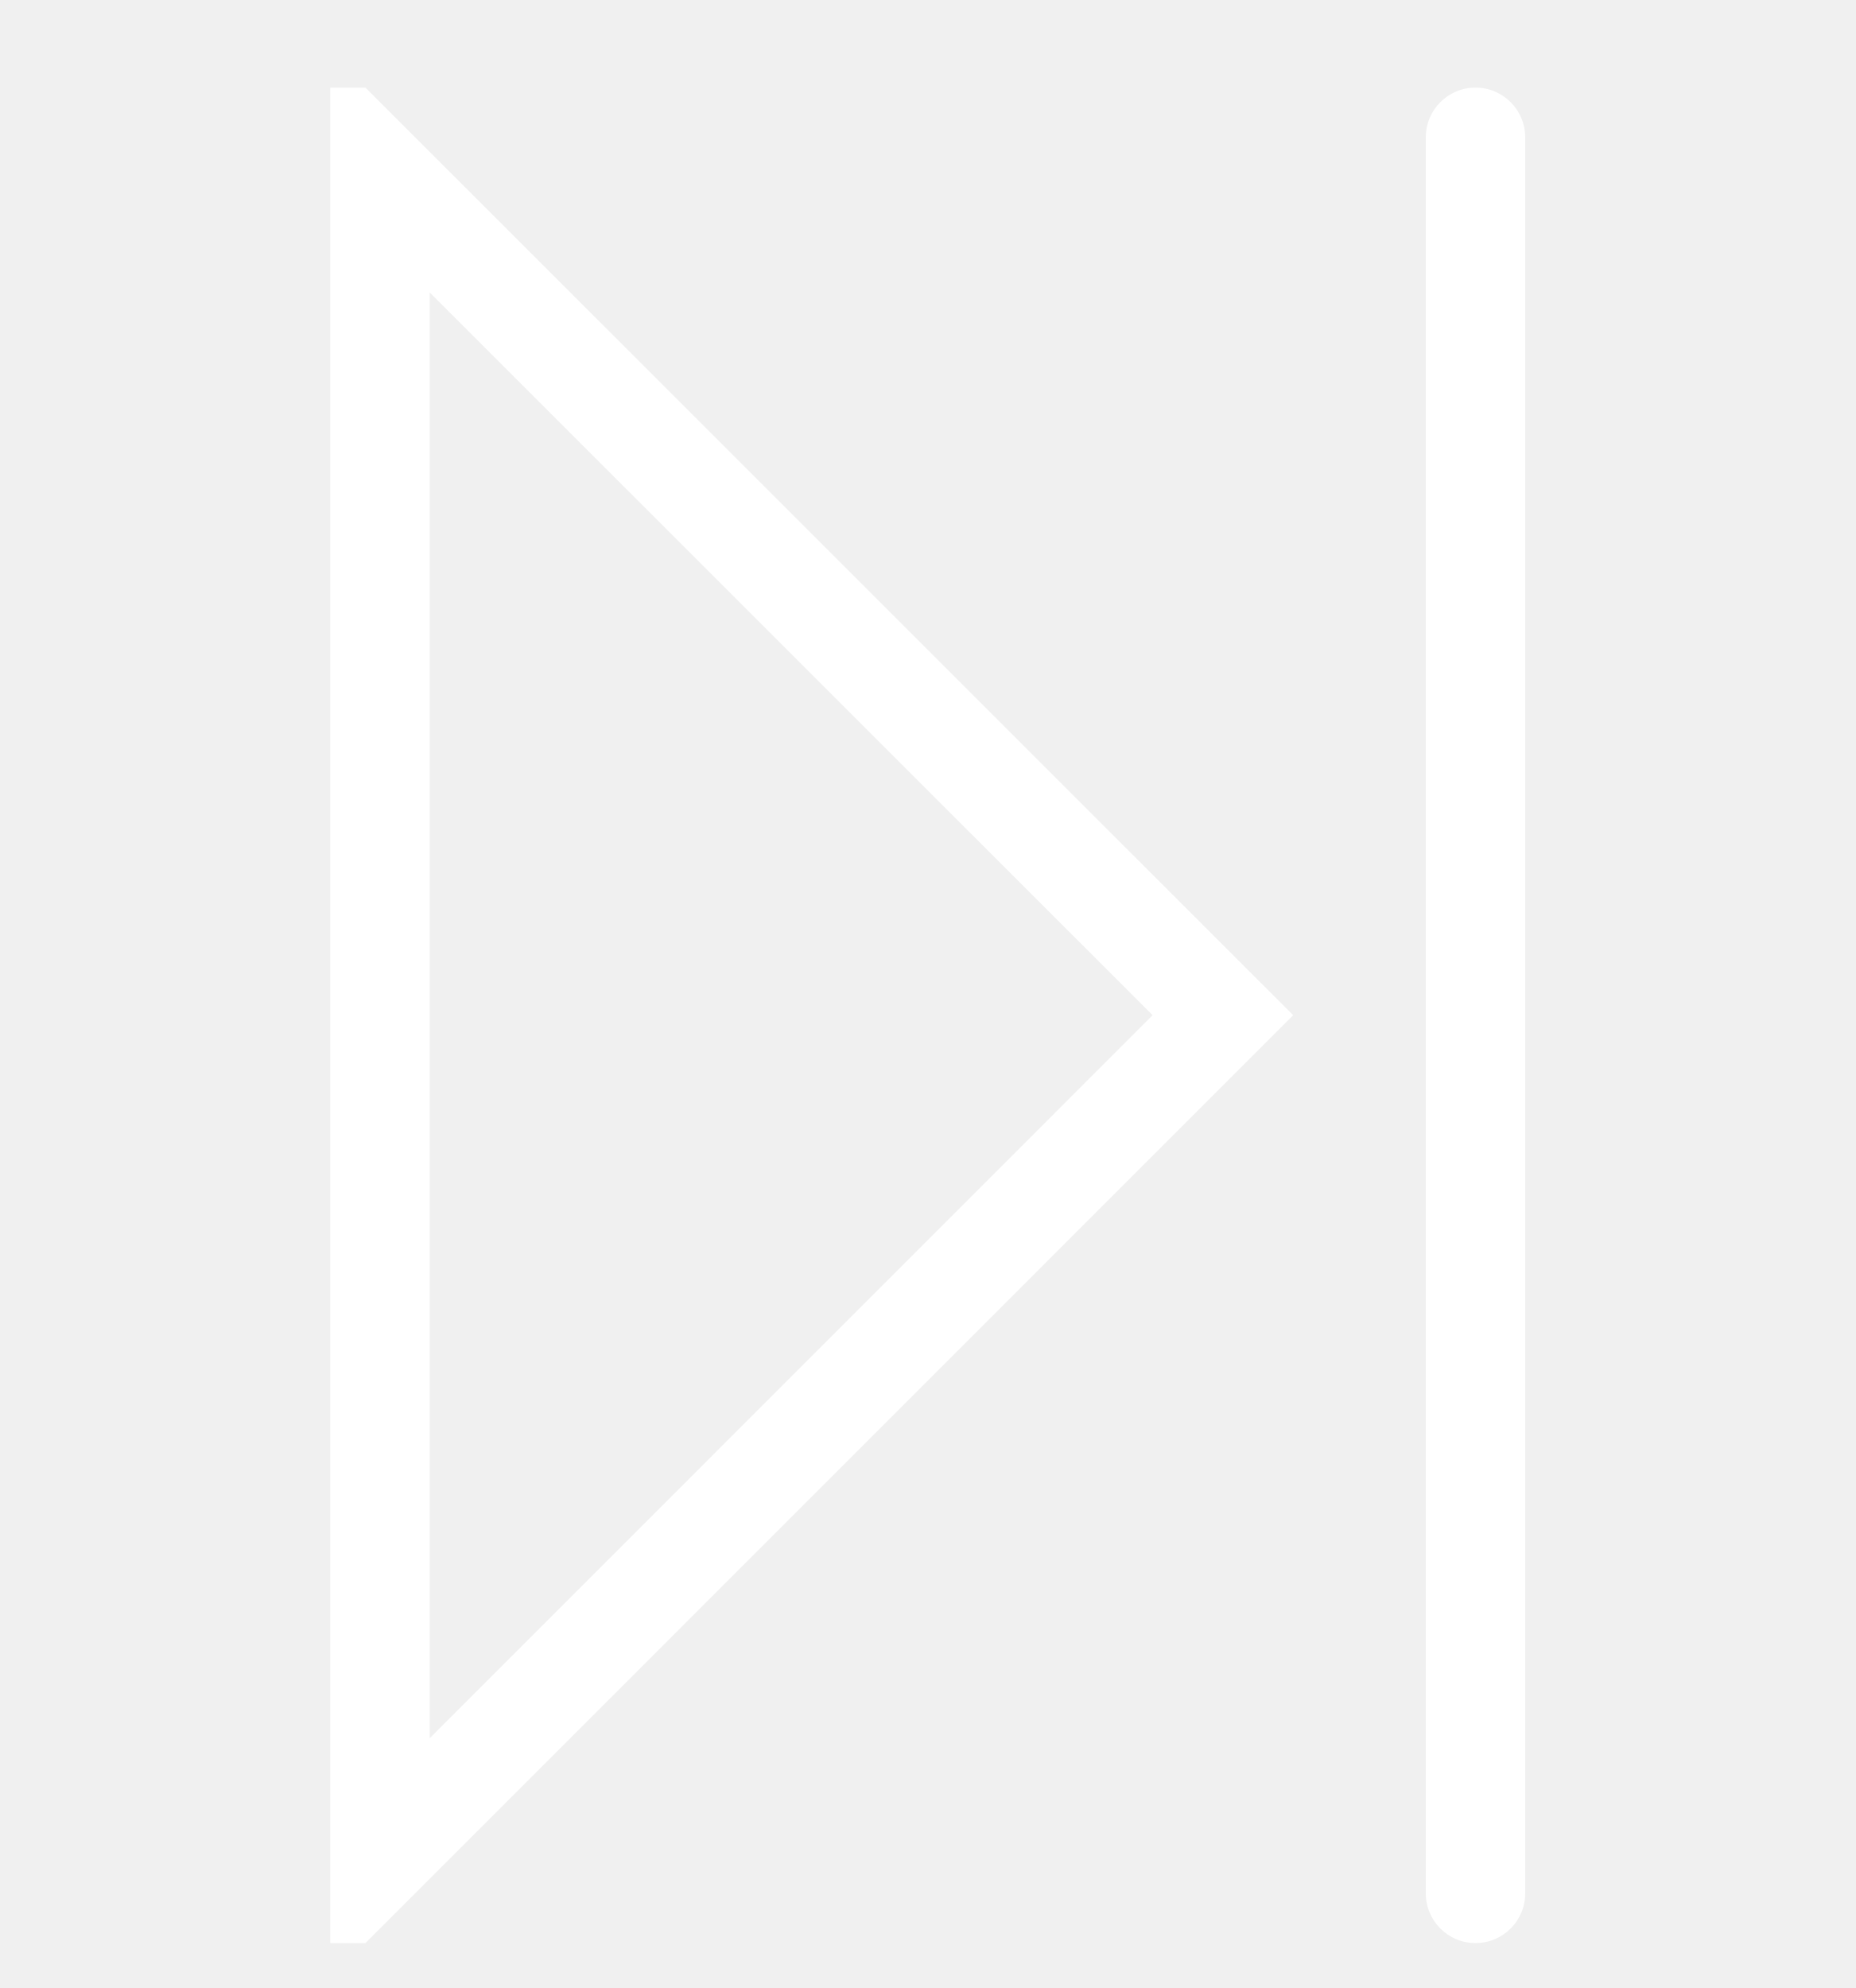
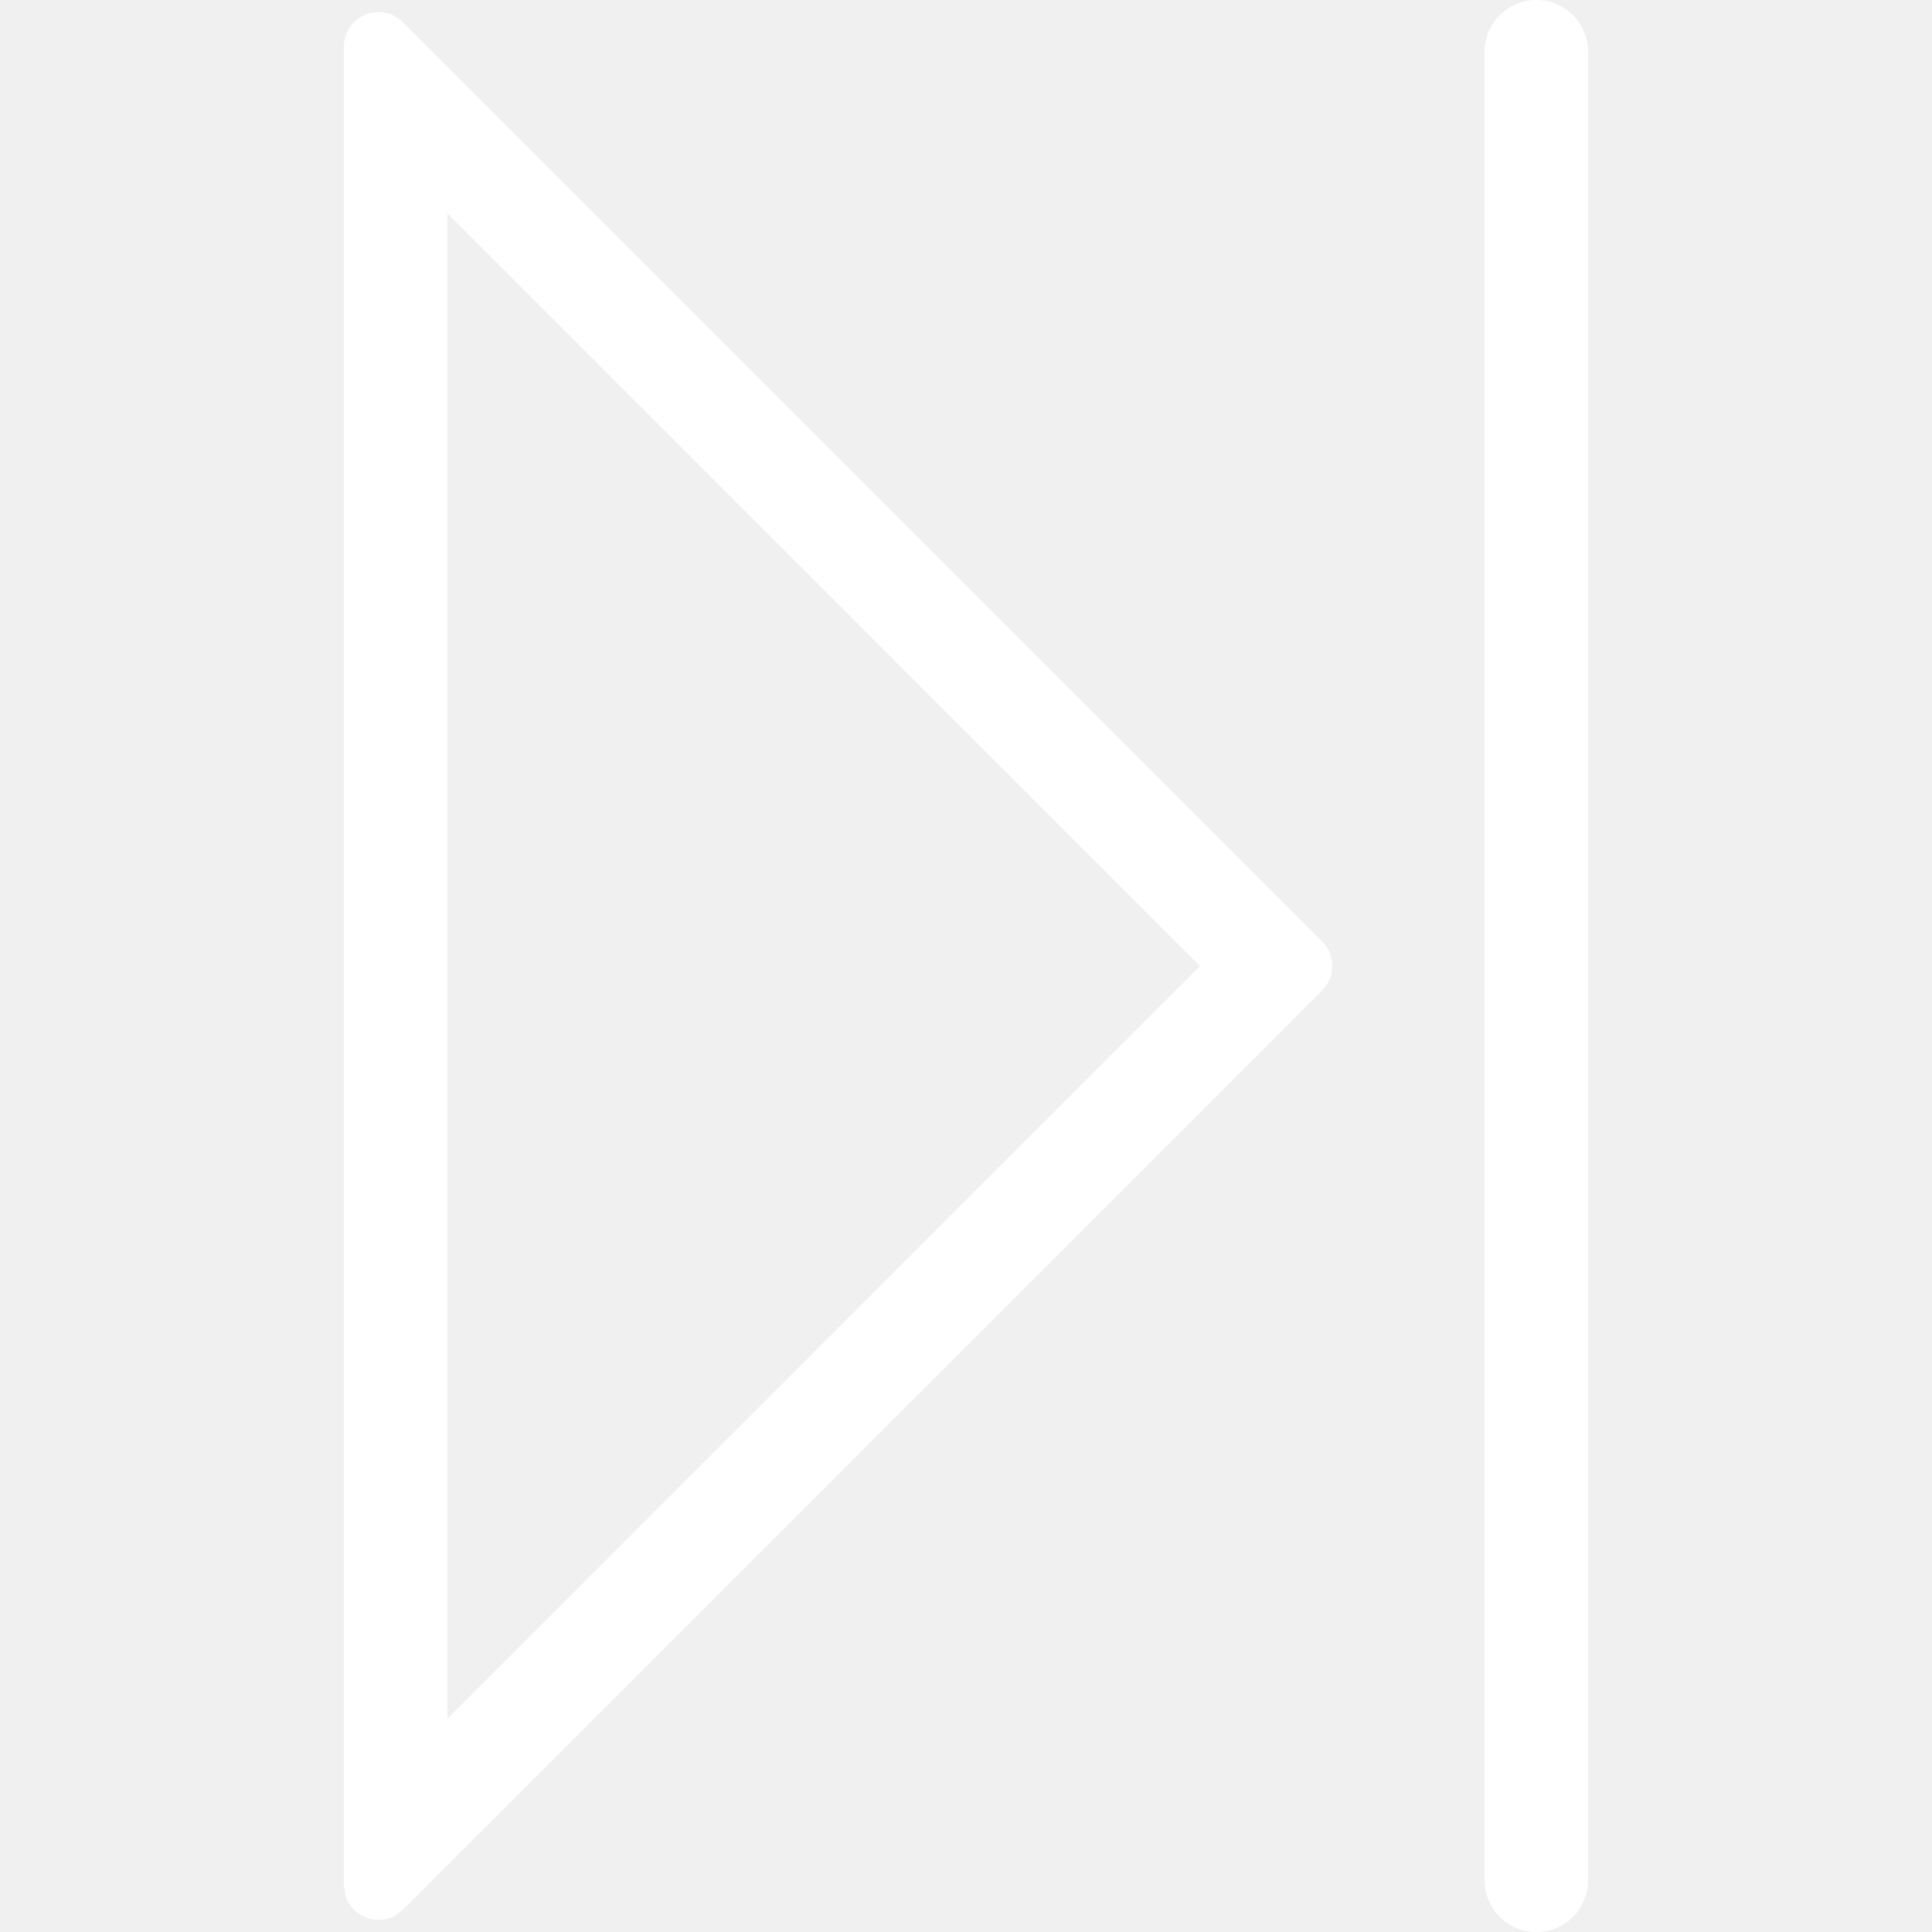
- <svg xmlns="http://www.w3.org/2000/svg" width="14" height="15" viewBox="0 0 14 15" fill="none">
-   <g clip-path="url(#clip0_3709_10944)">
-     <path d="M9.227 7.66L2.867 14.021V1.301L9.227 7.66Z" stroke="white" stroke-width="0.75" />
-     <rect x="10.758" y="0.661" width="0.75" height="14" rx="0.375" fill="white" />
-   </g>
-   <defs>
-     <clipPath id="clip0_3709_10944">
-       <rect width="14" height="14" fill="white" transform="translate(0 0.661133)" />
-     </clipPath>
-   </defs>
+ <svg xmlns="http://www.w3.org/2000/svg" width="14" height="14" viewBox="0 0 14 14" fill="none">
+   <path d="M11.133 0C11.34 6.59562e-05 11.508 0.168 11.508 0.375V13.625C11.508 13.832 11.34 14 11.133 14C10.926 14 10.758 13.832 10.758 13.625V0.375C10.758 0.168 10.926 0 11.133 0ZM2.492 0.339C2.492 0.116 2.761 0.004 2.919 0.161L9.581 6.823C9.679 6.921 9.678 7.079 9.581 7.177L2.919 13.839L2.855 13.886C2.721 13.955 2.55 13.884 2.504 13.74L2.492 13.662V0.339ZM3.242 12.455L8.696 7L3.242 1.545V12.455Z" fill="white" />
</svg>
